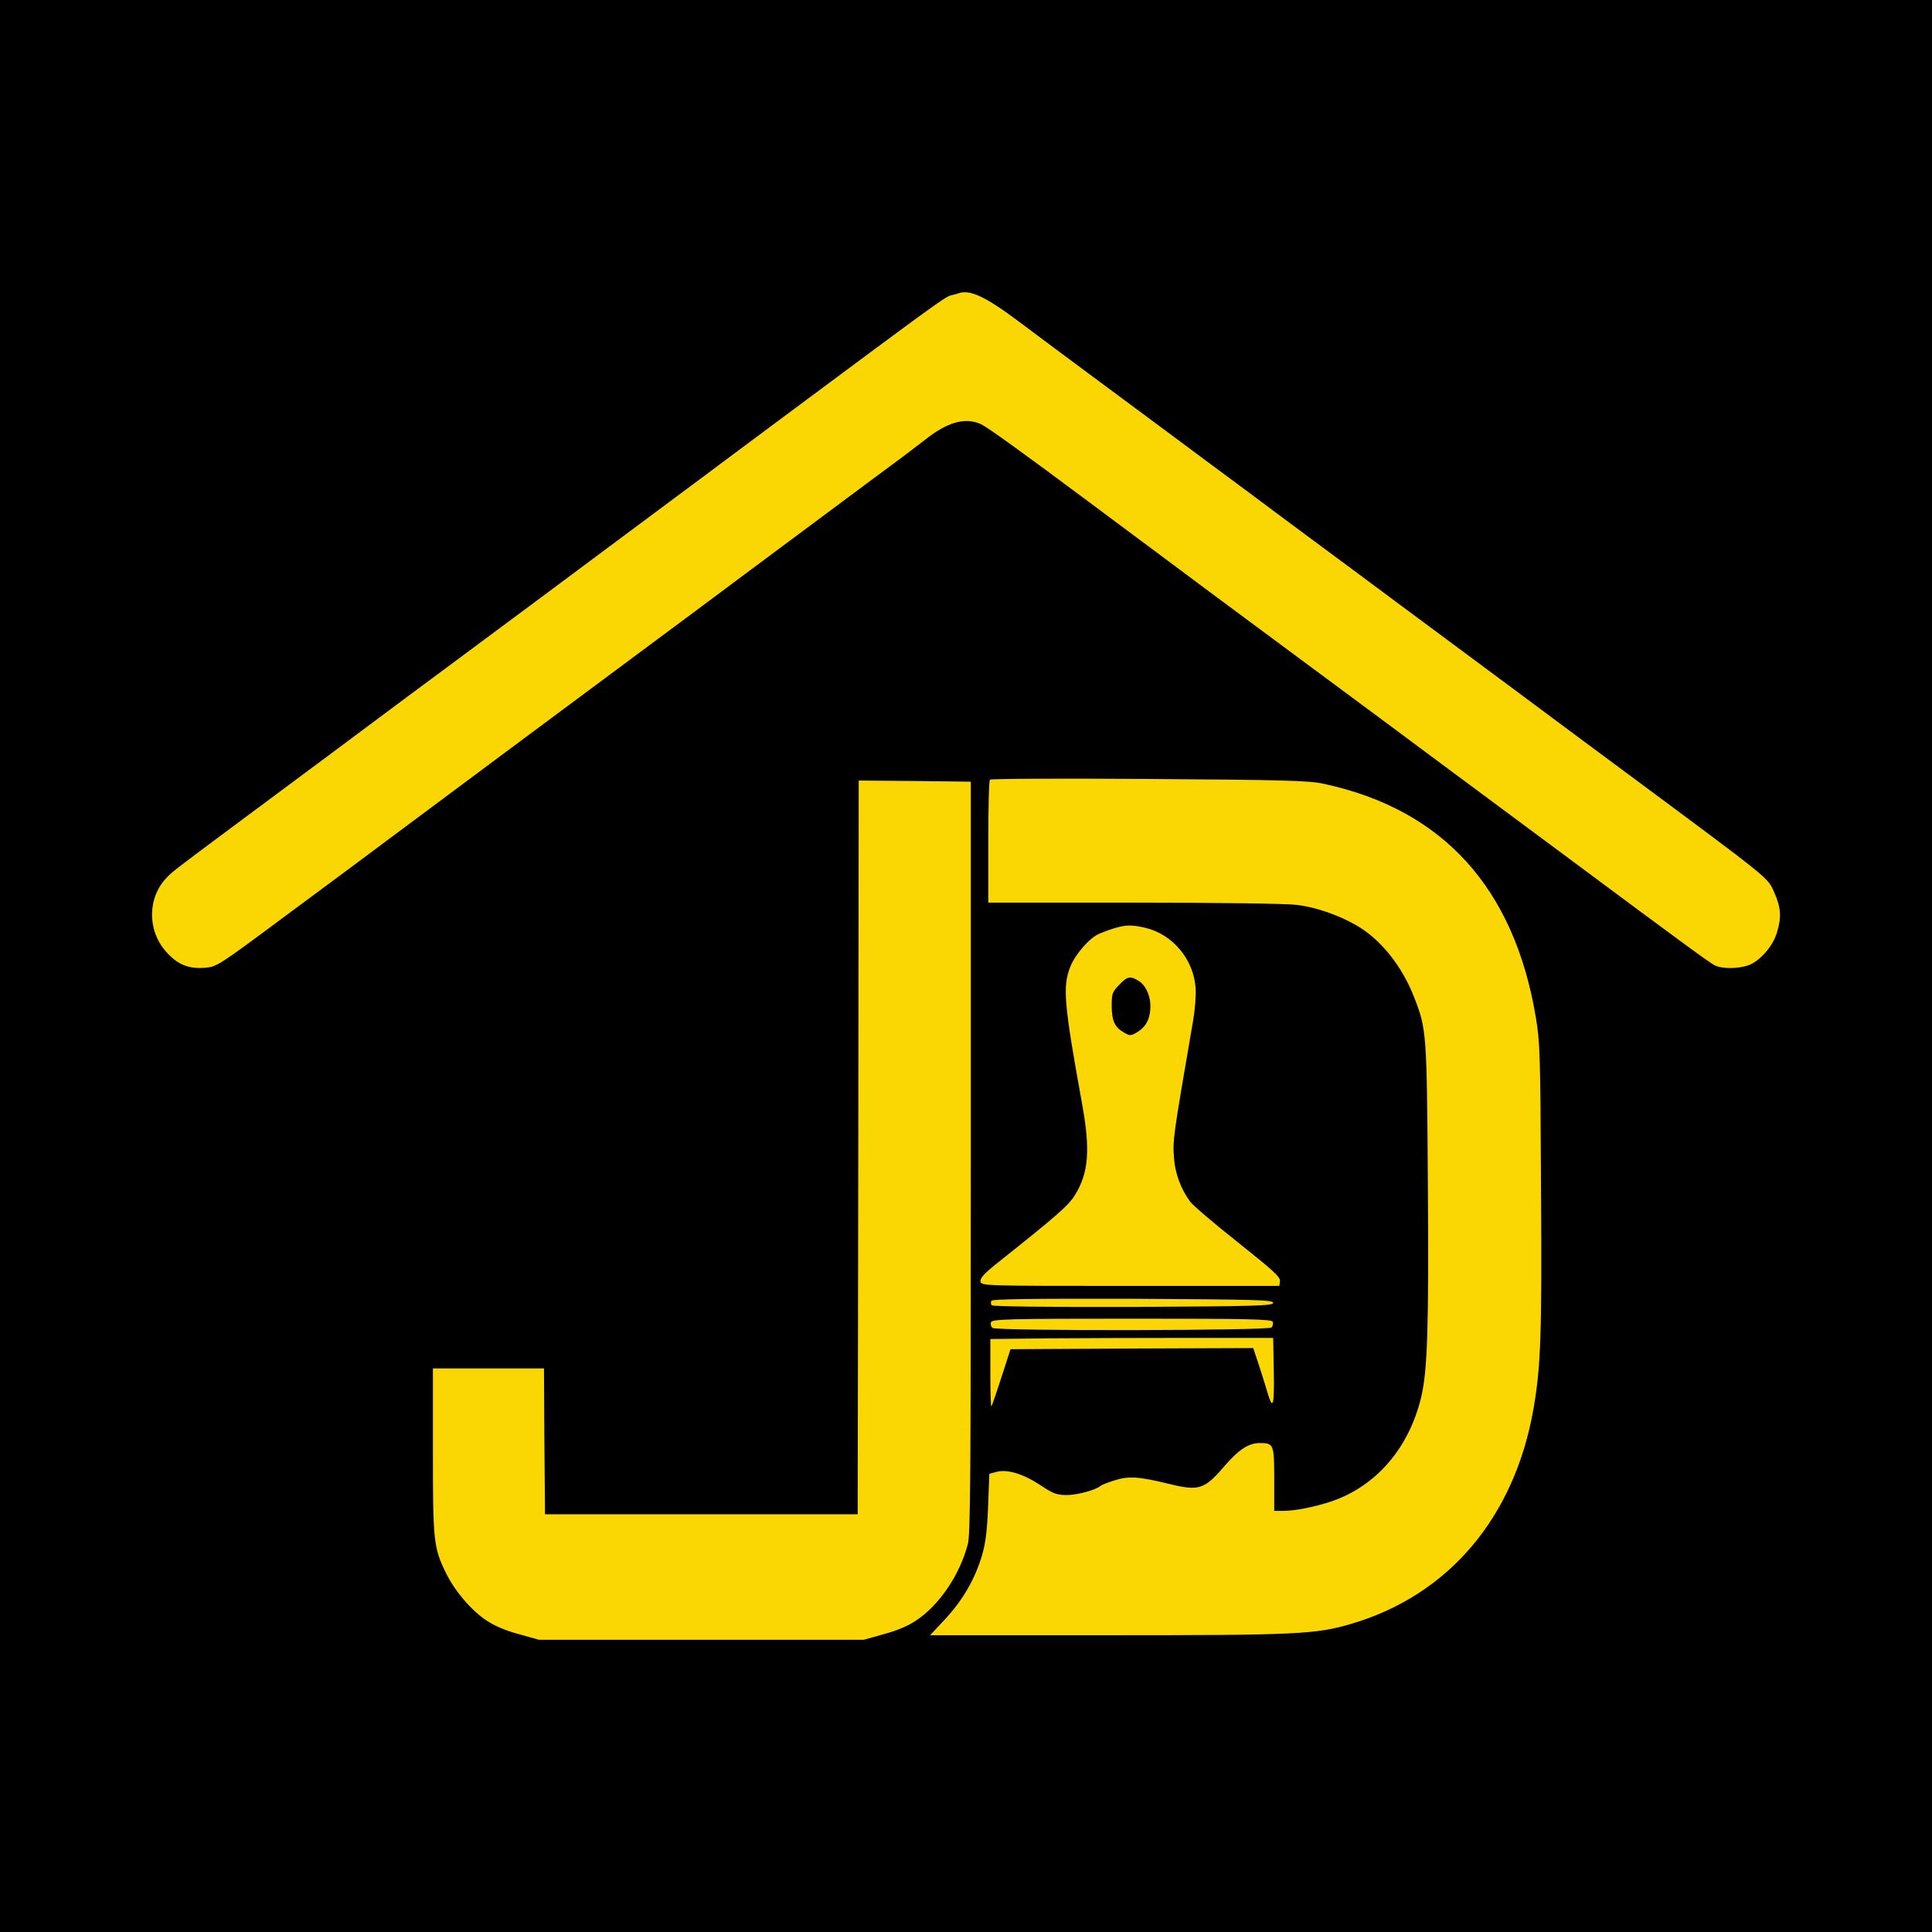
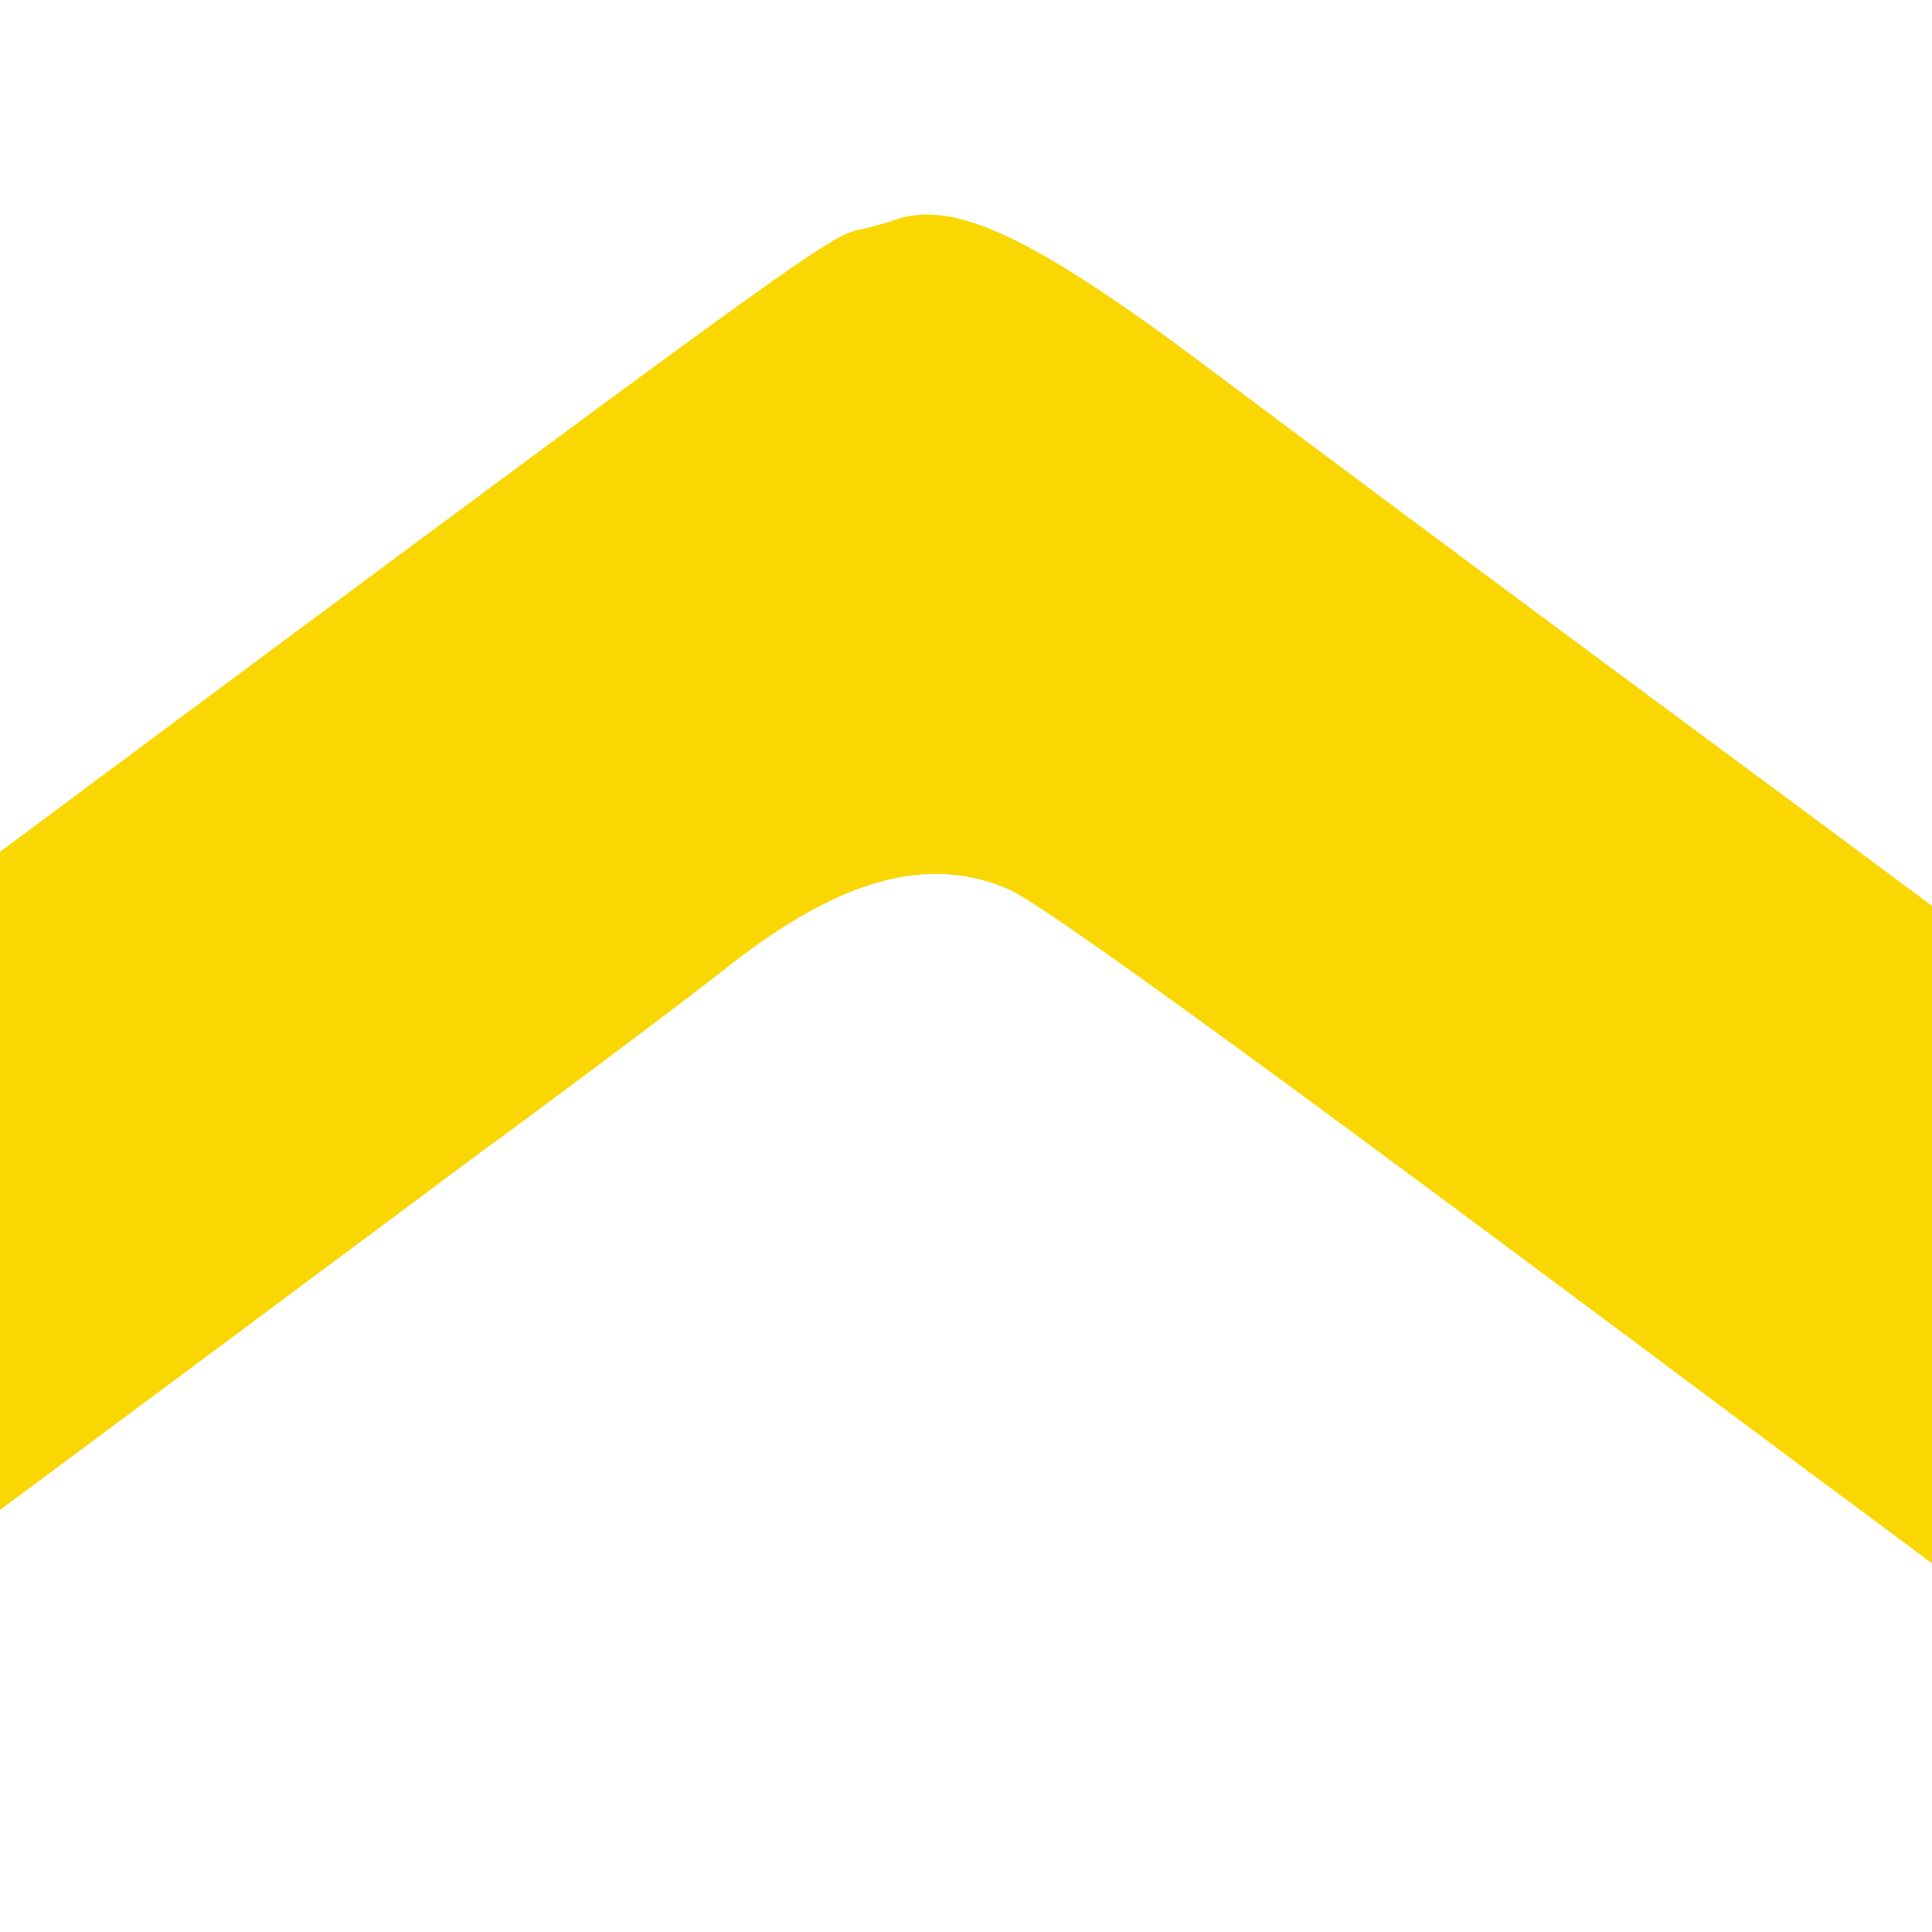
- <svg xmlns="http://www.w3.org/2000/svg" version="1.1" width="1000" height="1000">
-   <style>
-     #light-icon {
-       display: inline;
-     }
-     #dark-icon {
-       display: none;
-     }
- 
-     @media (prefers-color-scheme: dark) {
-       #light-icon {
-         display: none;
-       }
-       #dark-icon {
-         display: inline;
-       }
-     }
-   </style>
-   <g id="light-icon">
-     <svg version="1.1" width="1000" height="1000">
-       <g>
-         <g transform="matrix(1.953125,0,0,1.953125,0,0)">
-           <svg version="1.1" width="512px" height="512px">
-             <svg version="1.0" width="512px" height="512px" viewBox="-207.692 -66.346 512 512" preserveAspectRatio="xMidYMid meet">
-               <defs />
-               <rect x="-207.69" y="-66.346" width="516.954" height="512" style="stroke: rgb(0, 0, 0);" />
-               <g transform="matrix(0.05992, 0, 0, -0.05992, -359.4857, 652.48)" fill="#000000" stroke="none" style="" id="object-0">
-                 <path d="M 6772.34 10699.2 C 6767.79 10697.2 6752.32 10693.2 6739.59 10690.2 C 6713.2 10684.2 6674.08 10655.2 5917.17 10092.2 C 5837.11 10032.2 5696.1 9927.23 5603.3 9858.23 C 5510.51 9789.23 5314 9643.23 5166.62 9533.23 C 5019.24 9423.23 4816.37 9272.23 4716.29 9198.23 C 4616.22 9124.23 4442.46 8994.23 4329.65 8911.23 C 4114.95 8751.23 3828.37 8537.23 3574.55 8349.23 C 3312.54 8154.23 3297.99 8143.23 3271.61 8116.23 C 3185.18 8027.23 3183.36 7882.23 3267.97 7787.23 C 3317.09 7731.23 3367.13 7710.23 3438.09 7716.23 C 3491.77 7720.23 3495.41 7722.23 3799.26 7948.23 C 3968.48 8073.23 4174.08 8226.23 4256.87 8288.23 C 4528.88 8491.23 4967.39 8817.23 5419.53 9153.23 C 5547.81 9248.23 5717.02 9374.23 5794.35 9432.23 C 5941.73 9542.23 6117.31 9672.23 6408.44 9889.23 C 6503.96 9959.23 6600.39 10032.2 6623.14 10050.2 C 6723.21 10130.2 6801.45 10152.2 6872.41 10120.2 C 6901.52 10106.2 7051.63 9998.23 7345.48 9779.23 C 7420.99 9723.23 7547.45 9628.23 7627.5 9569.23 C 7707.56 9509.23 7822.19 9424.23 7882.23 9379.23 C 7942.28 9334.23 8118.77 9204.23 8273.43 9089.23 C 8429 8974.23 8610.95 8839.23 8678.27 8789.23 C 8745.59 8739.23 8918.44 8610.23 9063.09 8503.23 C 9206.84 8396.23 9397.02 8255.23 9486.17 8189.23 C 9972.89 7827.23 10095.7 7737.23 10118.5 7726.23 C 10150.3 7711.23 10216.7 7711.23 10263.1 7726.23 C 10313.1 7742.23 10373.2 7809.23 10391.4 7869.23 C 10413.2 7939.23 10410.5 7982.23 10379.6 8051.23 C 10349.5 8117.23 10370.5 8100.23 9729.08 8576.23 C 9629.01 8650.23 9407.94 8814.23 9237.77 8941.23 C 9067.64 9067.23 8838.39 9237.23 8728.31 9319.23 C 8618.23 9401.23 8460.84 9518.23 8378.05 9579.23 C 8295.26 9640.23 8146.06 9751.23 8045.99 9826.23 C 7945.92 9900.23 7794.9 10012.2 7709.38 10076.2 C 7624.77 10139.2 7471.03 10253.2 7368.22 10329.2 C 7265.42 10405.2 7118.04 10515.2 7040.71 10573.2 C 6891.51 10685.2 6822.37 10717.2 6772.34 10699.2 Z M 6911.53 8548.23 C 6906.98 8544.23 6904.25 8420.23 6904.25 8272.23 L 6904.25 8004.23 L 7548.36 8004.23 C 7916.81 8004.23 8225.21 8000.23 8270.7 7994.23 C 8355.31 7983.23 8451.74 7950.23 8533.62 7903.23 C 8640.06 7841.23 8734.67 7723.23 8788.35 7584.23 C 8842.93 7443.23 8843.84 7428.23 8848.39 6756.23 C 8852.94 6129.23 8846.57 5936.23 8819.28 5819.23 C 8765.6 5592.23 8619.14 5422.23 8418.99 5355.23 C 8341.66 5330.23 8260.69 5314.23 8207.93 5314.23 L 8168.81 5314.23 L 8168.81 5454.23 C 8168.81 5608.23 8166.99 5614.23 8105.13 5614.23 C 8055.09 5614.23 8011.42 5585.23 7945.92 5509.23 C 7860.4 5409.23 7834.93 5401.23 7704.83 5433.23 C 7569.28 5466.23 7525.61 5469.23 7462.84 5449.23 C 7433.73 5440.23 7405.52 5429.23 7400.07 5424.23 C 7378.23 5406.23 7297.26 5384.23 7250.87 5384.23 C 7207.2 5384.23 7190.82 5390.23 7132.6 5429.23 C 7058 5478.23 6986.13 5500.23 6938.82 5486.23 L 6908.8 5478.23 L 6903.34 5333.23 C 6898.79 5223.23 6892.42 5173.23 6876.96 5119.23 C 6846.03 5014.23 6793.26 4922.23 6715.93 4838.23 L 6646.79 4764.23 L 7432.82 4764.23 C 8269.79 4764.23 8351.67 4768.23 8508.15 4814.23 C 8938.46 4940.23 9230.49 5283.23 9315.1 5763.23 C 9347.85 5950.23 9353.31 6093.23 9348.76 6749.23 C 9346.03 7339.23 9344.21 7386.23 9326.01 7496.23 C 9230.49 8069.23 8914.81 8417.23 8386.24 8530.23 C 8320.74 8544.23 8207.93 8547.23 7613.86 8551.23 C 7230.85 8554.23 6915.17 8552.23 6911.53 8548.23 Z M 6329.29 6922.23 L 6326.56 5299.23 L 4943.73 5299.23 L 4941 5622.23 L 4939.18 5944.23 L 4447.92 5944.23 L 4447.92 5581.23 C 4447.92 5180.23 4450.65 5152.23 4505.23 5040.23 C 4543.44 4961.23 4618.04 4873.23 4685.36 4829.23 C 4719.02 4806.23 4770.88 4784.23 4827.28 4769.23 L 4916.44 4744.23 L 6353.85 4744.23 L 6443.01 4769.23 C 6499.41 4784.23 6551.27 4806.23 6584.93 4829.23 C 6687.73 4897.23 6779.61 5033.23 6814.19 5169.23 C 6825.1 5211.23 6826.92 5481.23 6826.92 6879.23 L 6826.92 8539.23 L 6579.47 8542.23 L 6331.11 8544.23 L 6329.29 6922.23 Z M 7459.2 7890.23 C 7436.46 7883.23 7407.34 7872.23 7393.7 7866.23 C 7350.94 7847.23 7289.08 7776.23 7267.24 7721.23 C 7231.76 7633.23 7239.04 7556.23 7319.1 7114.23 C 7356.4 6909.23 7348.21 6808.23 7286.35 6709.23 C 7258.14 6664.23 7208.11 6620.23 6955.2 6419.23 C 6887.88 6366.23 6867.86 6344.23 6869.68 6329.23 C 6872.41 6309.23 6878.78 6309.23 7531.98 6309.23 L 8191.55 6309.23 L 8194.28 6330.23 C 8197.01 6348.23 8163.35 6378.23 8007.78 6502.23 C 7904.07 6584.23 7809.45 6665.23 7797.63 6681.23 C 7756.69 6736.23 7731.22 6804.23 7725.76 6872.23 C 7719.39 6957.23 7721.21 6964.23 7811.27 7489.23 C 7818.55 7533.23 7823.1 7594.23 7821.28 7625.23 C 7813.09 7753.23 7719.39 7865.23 7597.48 7893.23 C 7537.44 7907.23 7511.06 7906.23 7459.2 7890.23 Z M 7567.46 7659.23 C 7602.94 7639.23 7626.59 7582.23 7620.23 7527.23 C 7615.68 7480.23 7596.57 7450.23 7557.45 7428.23 C 7535.62 7415.23 7528.34 7415.23 7505.6 7429.23 C 7463.75 7452.23 7450.1 7481.23 7450.1 7548.23 C 7450.1 7602.23 7452.83 7609.23 7482.85 7640.23 C 7519.24 7678.23 7530.16 7681.23 7567.46 7659.23 Z M 6917.9 6243.23 C 6914.26 6237.23 6915.17 6228.23 6919.72 6223.23 C 6924.27 6218.23 7179 6215.23 7546.54 6216.23 C 8088.75 6219.23 8164.26 6221.23 8164.26 6234.23 C 8164.26 6247.23 8087.84 6249.23 7543.81 6252.23 C 7102.58 6253.23 6921.54 6251.23 6917.9 6243.23 Z M 6916.08 6148.23 C 6913.35 6139.23 6916.08 6128.23 6923.35 6123.23 C 6943.37 6109.23 8144.24 6111.23 8156.98 6125.23 C 8162.44 6131.23 8165.17 6143.23 8162.44 6150.23 C 8158.8 6162.23 8056 6164.23 7540.17 6164.23 C 6981.58 6164.23 6921.54 6162.23 6916.08 6148.23 Z M 7170.81 6077.23 L 6913.35 6074.23 L 6913.35 5922.23 C 6913.35 5839.23 6915.17 5773.23 6917.9 5776.23 C 6920.63 5779.23 6940.64 5837.23 6962.47 5905.23 L 7002.5 6029.23 L 7539.26 6032.23 L 8076.01 6034.23 L 8103.31 5952.23 C 8117.86 5906.23 8135.15 5852.23 8140.6 5832.23 C 8163.35 5757.23 8169.72 5781.23 8166.99 5931.23 L 8164.26 6079.23 L 7795.81 6079.23 C 7592.93 6079.23 7311.82 6078.23 7170.81 6077.23 Z" style="fill: rgb(250, 215, 2); stroke: rgb(0, 0, 0); vector-effect: non-scaling-stroke; stroke-width: 0px;" />
-               </g>
-             </svg>
-           </svg>
-         </g>
-       </g>
-     </svg>
-   </g>
-   <g id="dark-icon">
-     <svg version="1.1" width="1000" height="1000">
-       <g>
-         <g transform="matrix(2.320186,0,0,2.320186,0,85.84687)">
-           <svg version="1.1" width="431.424px" height="357.103px">
-             <svg viewBox="-167.404 11.102 431.424 357.103" width="431.424px" height="357.103px" preserveAspectRatio="none">
-               <g transform="matrix(0.05992001, 0, 0, -0.05992001, -359.4857, 652.48)" fill="#000000" stroke="none" style="" id="object-0">
-                 <path d="M 6772.34 10699.2 C 6767.79 10697.2 6752.32 10693.2 6739.59 10690.2 C 6713.2 10684.2 6674.08 10655.2 5917.17 10092.2 C 5837.11 10032.2 5696.1 9927.23 5603.3 9858.23 C 5510.51 9789.23 5314 9643.23 5166.62 9533.23 C 5019.24 9423.23 4816.37 9272.23 4716.29 9198.23 C 4616.22 9124.23 4442.46 8994.23 4329.65 8911.23 C 4114.95 8751.23 3828.37 8537.23 3574.55 8349.23 C 3312.54 8154.23 3297.99 8143.23 3271.61 8116.23 C 3185.18 8027.23 3183.36 7882.23 3267.97 7787.23 C 3317.09 7731.23 3367.13 7710.23 3438.09 7716.23 C 3491.77 7720.23 3495.41 7722.23 3799.26 7948.23 C 3968.48 8073.23 4174.08 8226.23 4256.87 8288.23 C 4528.88 8491.23 4967.39 8817.23 5419.53 9153.23 C 5547.81 9248.23 5717.02 9374.23 5794.35 9432.23 C 5941.73 9542.23 6117.31 9672.23 6408.44 9889.23 C 6503.96 9959.23 6600.39 10032.2 6623.14 10050.2 C 6723.21 10130.2 6801.45 10152.2 6872.41 10120.2 C 6901.52 10106.2 7051.63 9998.23 7345.48 9779.23 C 7420.99 9723.23 7547.45 9628.23 7627.5 9569.23 C 7707.56 9509.23 7822.19 9424.23 7882.23 9379.23 C 7942.28 9334.23 8118.77 9204.23 8273.43 9089.23 C 8429 8974.23 8610.95 8839.23 8678.27 8789.23 C 8745.59 8739.23 8918.44 8610.23 9063.09 8503.23 C 9206.84 8396.23 9397.02 8255.23 9486.17 8189.23 C 9972.89 7827.23 10095.7 7737.23 10118.5 7726.23 C 10150.3 7711.23 10216.7 7711.23 10263.1 7726.23 C 10313.1 7742.23 10373.2 7809.23 10391.4 7869.23 C 10413.2 7939.23 10410.5 7982.23 10379.6 8051.23 C 10349.5 8117.23 10370.5 8100.23 9729.08 8576.23 C 9629.01 8650.23 9407.94 8814.23 9237.77 8941.23 C 9067.64 9067.23 8838.39 9237.23 8728.31 9319.23 C 8618.23 9401.23 8460.84 9518.23 8378.05 9579.23 C 8295.26 9640.23 8146.06 9751.23 8045.99 9826.23 C 7945.92 9900.23 7794.9 10012.2 7709.38 10076.2 C 7624.77 10139.2 7471.03 10253.2 7368.22 10329.2 C 7265.42 10405.2 7118.04 10515.2 7040.71 10573.2 C 6891.51 10685.2 6822.37 10717.2 6772.34 10699.2 Z M 6911.53 8548.23 C 6906.98 8544.23 6904.25 8420.23 6904.25 8272.23 L 6904.25 8004.23 L 7548.36 8004.23 C 7916.81 8004.23 8225.21 8000.23 8270.7 7994.23 C 8355.31 7983.23 8451.74 7950.23 8533.62 7903.23 C 8640.06 7841.23 8734.67 7723.23 8788.35 7584.23 C 8842.93 7443.23 8843.84 7428.23 8848.39 6756.23 C 8852.94 6129.23 8846.57 5936.23 8819.28 5819.23 C 8765.6 5592.23 8619.14 5422.23 8418.99 5355.23 C 8341.66 5330.23 8260.69 5314.23 8207.93 5314.23 L 8168.81 5314.23 L 8168.81 5454.23 C 8168.81 5608.23 8166.99 5614.23 8105.13 5614.23 C 8055.09 5614.23 8011.42 5585.23 7945.92 5509.23 C 7860.4 5409.23 7834.93 5401.23 7704.83 5433.23 C 7569.28 5466.23 7525.61 5469.23 7462.84 5449.23 C 7433.73 5440.23 7405.52 5429.23 7400.07 5424.23 C 7378.23 5406.23 7297.26 5384.23 7250.87 5384.23 C 7207.2 5384.23 7190.82 5390.23 7132.6 5429.23 C 7058 5478.23 6986.13 5500.23 6938.82 5486.23 L 6908.8 5478.23 L 6903.34 5333.23 C 6898.79 5223.23 6892.42 5173.23 6876.96 5119.23 C 6846.03 5014.23 6793.26 4922.23 6715.93 4838.23 L 6646.79 4764.23 L 7432.82 4764.23 C 8269.79 4764.23 8351.67 4768.23 8508.15 4814.23 C 8938.46 4940.23 9230.49 5283.23 9315.1 5763.23 C 9347.85 5950.23 9353.31 6093.23 9348.76 6749.23 C 9346.03 7339.23 9344.21 7386.23 9326.01 7496.23 C 9230.49 8069.23 8914.81 8417.23 8386.24 8530.23 C 8320.74 8544.23 8207.93 8547.23 7613.86 8551.23 C 7230.85 8554.23 6915.17 8552.23 6911.53 8548.23 Z M 6329.29 6922.23 L 6326.56 5299.23 L 4943.73 5299.23 L 4941 5622.23 L 4939.18 5944.23 L 4447.92 5944.23 L 4447.92 5581.23 C 4447.92 5180.23 4450.65 5152.23 4505.23 5040.23 C 4543.44 4961.23 4618.04 4873.23 4685.36 4829.23 C 4719.02 4806.23 4770.88 4784.23 4827.28 4769.23 L 4916.44 4744.23 L 6353.85 4744.23 L 6443.01 4769.23 C 6499.41 4784.23 6551.27 4806.23 6584.93 4829.23 C 6687.73 4897.23 6779.61 5033.23 6814.19 5169.23 C 6825.1 5211.23 6826.92 5481.23 6826.92 6879.23 L 6826.92 8539.23 L 6579.47 8542.23 L 6331.11 8544.23 L 6329.29 6922.23 Z M 7459.2 7890.23 C 7436.46 7883.23 7407.34 7872.23 7393.7 7866.23 C 7350.94 7847.23 7289.08 7776.23 7267.24 7721.23 C 7231.76 7633.23 7239.04 7556.23 7319.1 7114.23 C 7356.4 6909.23 7348.21 6808.23 7286.35 6709.23 C 7258.14 6664.23 7208.11 6620.23 6955.2 6419.23 C 6887.88 6366.23 6867.86 6344.23 6869.68 6329.23 C 6872.41 6309.23 6878.78 6309.23 7531.98 6309.23 L 8191.55 6309.23 L 8194.28 6330.23 C 8197.01 6348.23 8163.35 6378.23 8007.78 6502.23 C 7904.07 6584.23 7809.45 6665.23 7797.63 6681.23 C 7756.69 6736.23 7731.22 6804.23 7725.76 6872.23 C 7719.39 6957.23 7721.21 6964.23 7811.27 7489.23 C 7818.55 7533.23 7823.1 7594.23 7821.28 7625.23 C 7813.09 7753.23 7719.39 7865.23 7597.48 7893.23 C 7537.44 7907.23 7511.06 7906.23 7459.2 7890.23 Z M 7567.46 7659.23 C 7602.94 7639.23 7626.59 7582.23 7620.23 7527.23 C 7615.68 7480.23 7596.57 7450.23 7557.45 7428.23 C 7535.62 7415.23 7528.34 7415.23 7505.6 7429.23 C 7463.75 7452.23 7450.1 7481.23 7450.1 7548.23 C 7450.1 7602.23 7452.83 7609.23 7482.85 7640.23 C 7519.24 7678.23 7530.16 7681.23 7567.46 7659.23 Z M 6917.9 6243.23 C 6914.26 6237.23 6915.17 6228.23 6919.72 6223.23 C 6924.27 6218.23 7179 6215.23 7546.54 6216.23 C 8088.75 6219.23 8164.26 6221.23 8164.26 6234.23 C 8164.26 6247.23 8087.84 6249.23 7543.81 6252.23 C 7102.58 6253.23 6921.54 6251.23 6917.9 6243.23 Z M 6916.08 6148.23 C 6913.35 6139.23 6916.08 6128.23 6923.35 6123.23 C 6943.37 6109.23 8144.24 6111.23 8156.98 6125.23 C 8162.44 6131.23 8165.17 6143.23 8162.44 6150.23 C 8158.8 6162.23 8056 6164.23 7540.17 6164.23 C 6981.58 6164.23 6921.54 6162.23 6916.08 6148.23 Z M 7170.81 6077.23 L 6913.35 6074.23 L 6913.35 5922.23 C 6913.35 5839.23 6915.17 5773.23 6917.9 5776.23 C 6920.63 5779.23 6940.64 5837.23 6962.47 5905.23 L 7002.5 6029.23 L 7539.26 6032.23 L 8076.01 6034.23 L 8103.31 5952.23 C 8117.86 5906.23 8135.15 5852.23 8140.6 5832.23 C 8163.35 5757.23 8169.72 5781.23 8166.99 5931.23 L 8164.26 6079.23 L 7795.81 6079.23 C 7592.93 6079.23 7311.82 6078.23 7170.81 6077.23 Z" style="fill: rgb(250, 215, 2); stroke: rgb(0, 0, 0); vector-effect: non-scaling-stroke; stroke-width: 0px;" />
-               </g>
-             </svg>
-           </svg>
-         </g>
-       </g>
-     </svg>
+ <svg xmlns="http://www.w3.org/2000/svg" viewBox="0 0 100 100" preserveAspectRatio="xMidYMid meet">
+   <g transform="matrix(0.05992001, 0, 0, -0.05992001, -359.4857, 652.48)" fill="none" stroke="none" id="jon-david-painting-svg-logo">
+     <path d="M 6772.34 10699.2 C 6767.79 10697.2 6752.32 10693.2 6739.59 10690.2 C 6713.2 10684.2 6674.08 10655.2 5917.17 10092.2 C 5837.11 10032.2 5696.1 9927.23 5603.3 9858.23 C 5510.51 9789.23 5314 9643.23 5166.62 9533.23 C 5019.24 9423.23 4816.37 9272.23 4716.29 9198.23 C 4616.22 9124.23 4442.46 8994.23 4329.65 8911.23 C 4114.95 8751.23 3828.37 8537.23 3574.55 8349.23 C 3312.54 8154.23 3297.99 8143.23 3271.61 8116.23 C 3185.18 8027.23 3183.36 7882.23 3267.97 7787.23 C 3317.09 7731.23 3367.13 7710.23 3438.09 7716.23 C 3491.77 7720.23 3495.41 7722.23 3799.26 7948.23 C 3968.48 8073.23 4174.08 8226.23 4256.87 8288.23 C 4528.88 8491.23 4967.39 8817.23 5419.53 9153.23 C 5547.81 9248.23 5717.02 9374.23 5794.35 9432.23 C 5941.73 9542.23 6117.31 9672.23 6408.44 9889.23 C 6503.96 9959.23 6600.39 10032.2 6623.14 10050.2 C 6723.21 10130.2 6801.45 10152.2 6872.41 10120.2 C 6901.52 10106.2 7051.63 9998.23 7345.48 9779.23 C 7420.99 9723.23 7547.45 9628.23 7627.5 9569.23 C 7707.56 9509.23 7822.19 9424.23 7882.23 9379.23 C 7942.28 9334.23 8118.77 9204.23 8273.43 9089.23 C 8429 8974.23 8610.95 8839.23 8678.27 8789.23 C 8745.59 8739.23 8918.44 8610.23 9063.09 8503.23 C 9206.84 8396.23 9397.02 8255.23 9486.17 8189.23 C 9972.89 7827.23 10095.7 7737.23 10118.5 7726.23 C 10150.3 7711.23 10216.7 7711.23 10263.1 7726.23 C 10313.1 7742.23 10373.2 7809.23 10391.4 7869.23 C 10413.2 7939.23 10410.5 7982.23 10379.6 8051.23 C 10349.5 8117.23 10370.5 8100.23 9729.08 8576.23 C 9629.01 8650.23 9407.94 8814.23 9237.77 8941.23 C 9067.64 9067.23 8838.39 9237.23 8728.31 9319.23 C 8618.23 9401.23 8460.84 9518.23 8378.05 9579.23 C 8295.26 9640.23 8146.06 9751.23 8045.99 9826.23 C 7945.92 9900.23 7794.9 10012.2 7709.38 10076.2 C 7624.77 10139.2 7471.03 10253.2 7368.22 10329.2 C 7265.42 10405.2 7118.04 10515.2 7040.71 10573.2 C 6891.51 10685.2 6822.37 10717.2 6772.34 10699.2 Z M 6911.53 8548.23 C 6906.98 8544.23 6904.25 8420.23 6904.25 8272.23 L 6904.25 8004.23 L 7548.36 8004.23 C 7916.81 8004.23 8225.21 8000.23 8270.7 7994.23 C 8355.31 7983.23 8451.74 7950.23 8533.62 7903.23 C 8640.06 7841.23 8734.67 7723.23 8788.35 7584.23 C 8842.93 7443.23 8843.84 7428.23 8848.39 6756.23 C 8852.94 6129.23 8846.57 5936.23 8819.28 5819.23 C 8765.6 5592.23 8619.14 5422.23 8418.99 5355.23 C 8341.66 5330.23 8260.69 5314.23 8207.93 5314.23 L 8168.81 5314.23 L 8168.81 5454.23 C 8168.81 5608.23 8166.99 5614.23 8105.13 5614.23 C 8055.09 5614.23 8011.42 5585.23 7945.92 5509.23 C 7860.4 5409.23 7834.93 5401.23 7704.83 5433.23 C 7569.28 5466.23 7525.61 5469.23 7462.84 5449.23 C 7433.73 5440.23 7405.52 5429.23 7400.07 5424.23 C 7378.23 5406.23 7297.26 5384.23 7250.87 5384.23 C 7207.2 5384.23 7190.82 5390.23 7132.6 5429.23 C 7058 5478.23 6986.13 5500.23 6938.82 5486.23 L 6908.8 5478.23 L 6903.34 5333.23 C 6898.79 5223.23 6892.42 5173.23 6876.96 5119.23 C 6846.03 5014.23 6793.26 4922.23 6715.93 4838.23 L 6646.79 4764.23 L 7432.82 4764.23 C 8269.79 4764.23 8351.67 4768.23 8508.15 4814.23 C 8938.46 4940.23 9230.49 5283.23 9315.1 5763.23 C 9347.85 5950.23 9353.31 6093.23 9348.76 6749.23 C 9346.03 7339.23 9344.21 7386.23 9326.01 7496.23 C 9230.49 8069.23 8914.81 8417.23 8386.24 8530.23 C 8320.74 8544.23 8207.93 8547.23 7613.86 8551.23 C 7230.85 8554.23 6915.17 8552.23 6911.53 8548.23 Z M 6329.29 6922.23 L 6326.56 5299.23 L 4943.73 5299.23 L 4941 5622.23 L 4939.18 5944.23 L 4447.92 5944.23 L 4447.92 5581.23 C 4447.92 5180.23 4450.65 5152.23 4505.23 5040.23 C 4543.44 4961.23 4618.04 4873.23 4685.36 4829.23 C 4719.02 4806.23 4770.88 4784.23 4827.28 4769.23 L 4916.44 4744.23 L 6353.85 4744.23 L 6443.01 4769.23 C 6499.41 4784.23 6551.27 4806.23 6584.93 4829.23 C 6687.73 4897.23 6779.61 5033.23 6814.19 5169.23 C 6825.1 5211.23 6826.92 5481.23 6826.92 6879.23 L 6826.92 8539.23 L 6579.47 8542.23 L 6331.11 8544.23 L 6329.29 6922.23 Z M 7459.2 7890.23 C 7436.46 7883.23 7407.34 7872.23 7393.7 7866.23 C 7350.94 7847.23 7289.08 7776.23 7267.24 7721.23 C 7231.76 7633.23 7239.04 7556.23 7319.1 7114.23 C 7356.4 6909.23 7348.21 6808.23 7286.35 6709.23 C 7258.14 6664.23 7208.11 6620.23 6955.2 6419.23 C 6887.88 6366.23 6867.86 6344.23 6869.68 6329.23 C 6872.41 6309.23 6878.78 6309.23 7531.98 6309.23 L 8191.55 6309.23 L 8194.28 6330.23 C 8197.01 6348.23 8163.35 6378.23 8007.78 6502.23 C 7904.07 6584.23 7809.45 6665.23 7797.63 6681.23 C 7756.69 6736.23 7731.22 6804.23 7725.76 6872.23 C 7719.39 6957.23 7721.21 6964.23 7811.27 7489.23 C 7818.55 7533.23 7823.1 7594.23 7821.28 7625.23 C 7813.09 7753.23 7719.39 7865.23 7597.48 7893.23 C 7537.44 7907.23 7511.06 7906.23 7459.2 7890.23 Z M 7567.46 7659.23 C 7602.94 7639.23 7626.59 7582.23 7620.23 7527.23 C 7615.68 7480.23 7596.57 7450.23 7557.45 7428.23 C 7535.62 7415.23 7528.34 7415.23 7505.6 7429.23 C 7463.75 7452.23 7450.1 7481.23 7450.1 7548.23 C 7450.1 7602.23 7452.83 7609.23 7482.85 7640.23 C 7519.24 7678.23 7530.16 7681.23 7567.46 7659.23 Z M 6917.9 6243.23 C 6914.26 6237.23 6915.17 6228.23 6919.72 6223.23 C 6924.27 6218.23 7179 6215.23 7546.54 6216.23 C 8088.75 6219.23 8164.26 6221.23 8164.26 6234.23 C 8164.26 6247.23 8087.84 6249.23 7543.81 6252.23 C 7102.58 6253.23 6921.54 6251.23 6917.9 6243.23 Z M 6916.08 6148.23 C 6913.35 6139.23 6916.08 6128.23 6923.35 6123.23 C 6943.37 6109.23 8144.24 6111.23 8156.98 6125.23 C 8162.44 6131.23 8165.17 6143.23 8162.44 6150.23 C 8158.8 6162.23 8056 6164.23 7540.17 6164.23 C 6981.58 6164.23 6921.54 6162.23 6916.08 6148.23 Z M 7170.81 6077.23 L 6913.35 6074.23 L 6913.35 5922.23 C 6913.35 5839.23 6915.17 5773.23 6917.9 5776.23 C 6920.63 5779.23 6940.64 5837.23 6962.47 5905.23 L 7002.5 6029.23 L 7539.26 6032.23 L 8076.01 6034.23 L 8103.31 5952.23 C 8117.86 5906.23 8135.15 5852.23 8140.6 5832.23 C 8163.35 5757.23 8169.72 5781.23 8166.99 5931.23 L 8164.26 6079.23 L 7795.81 6079.23 C 7592.93 6079.23 7311.82 6078.23 7170.81 6077.23 Z" style="fill: rgb(250, 215, 2); stroke: none; vector-effect: non-scaling-stroke; stroke-width: 0px;" />
  </g>
</svg>
